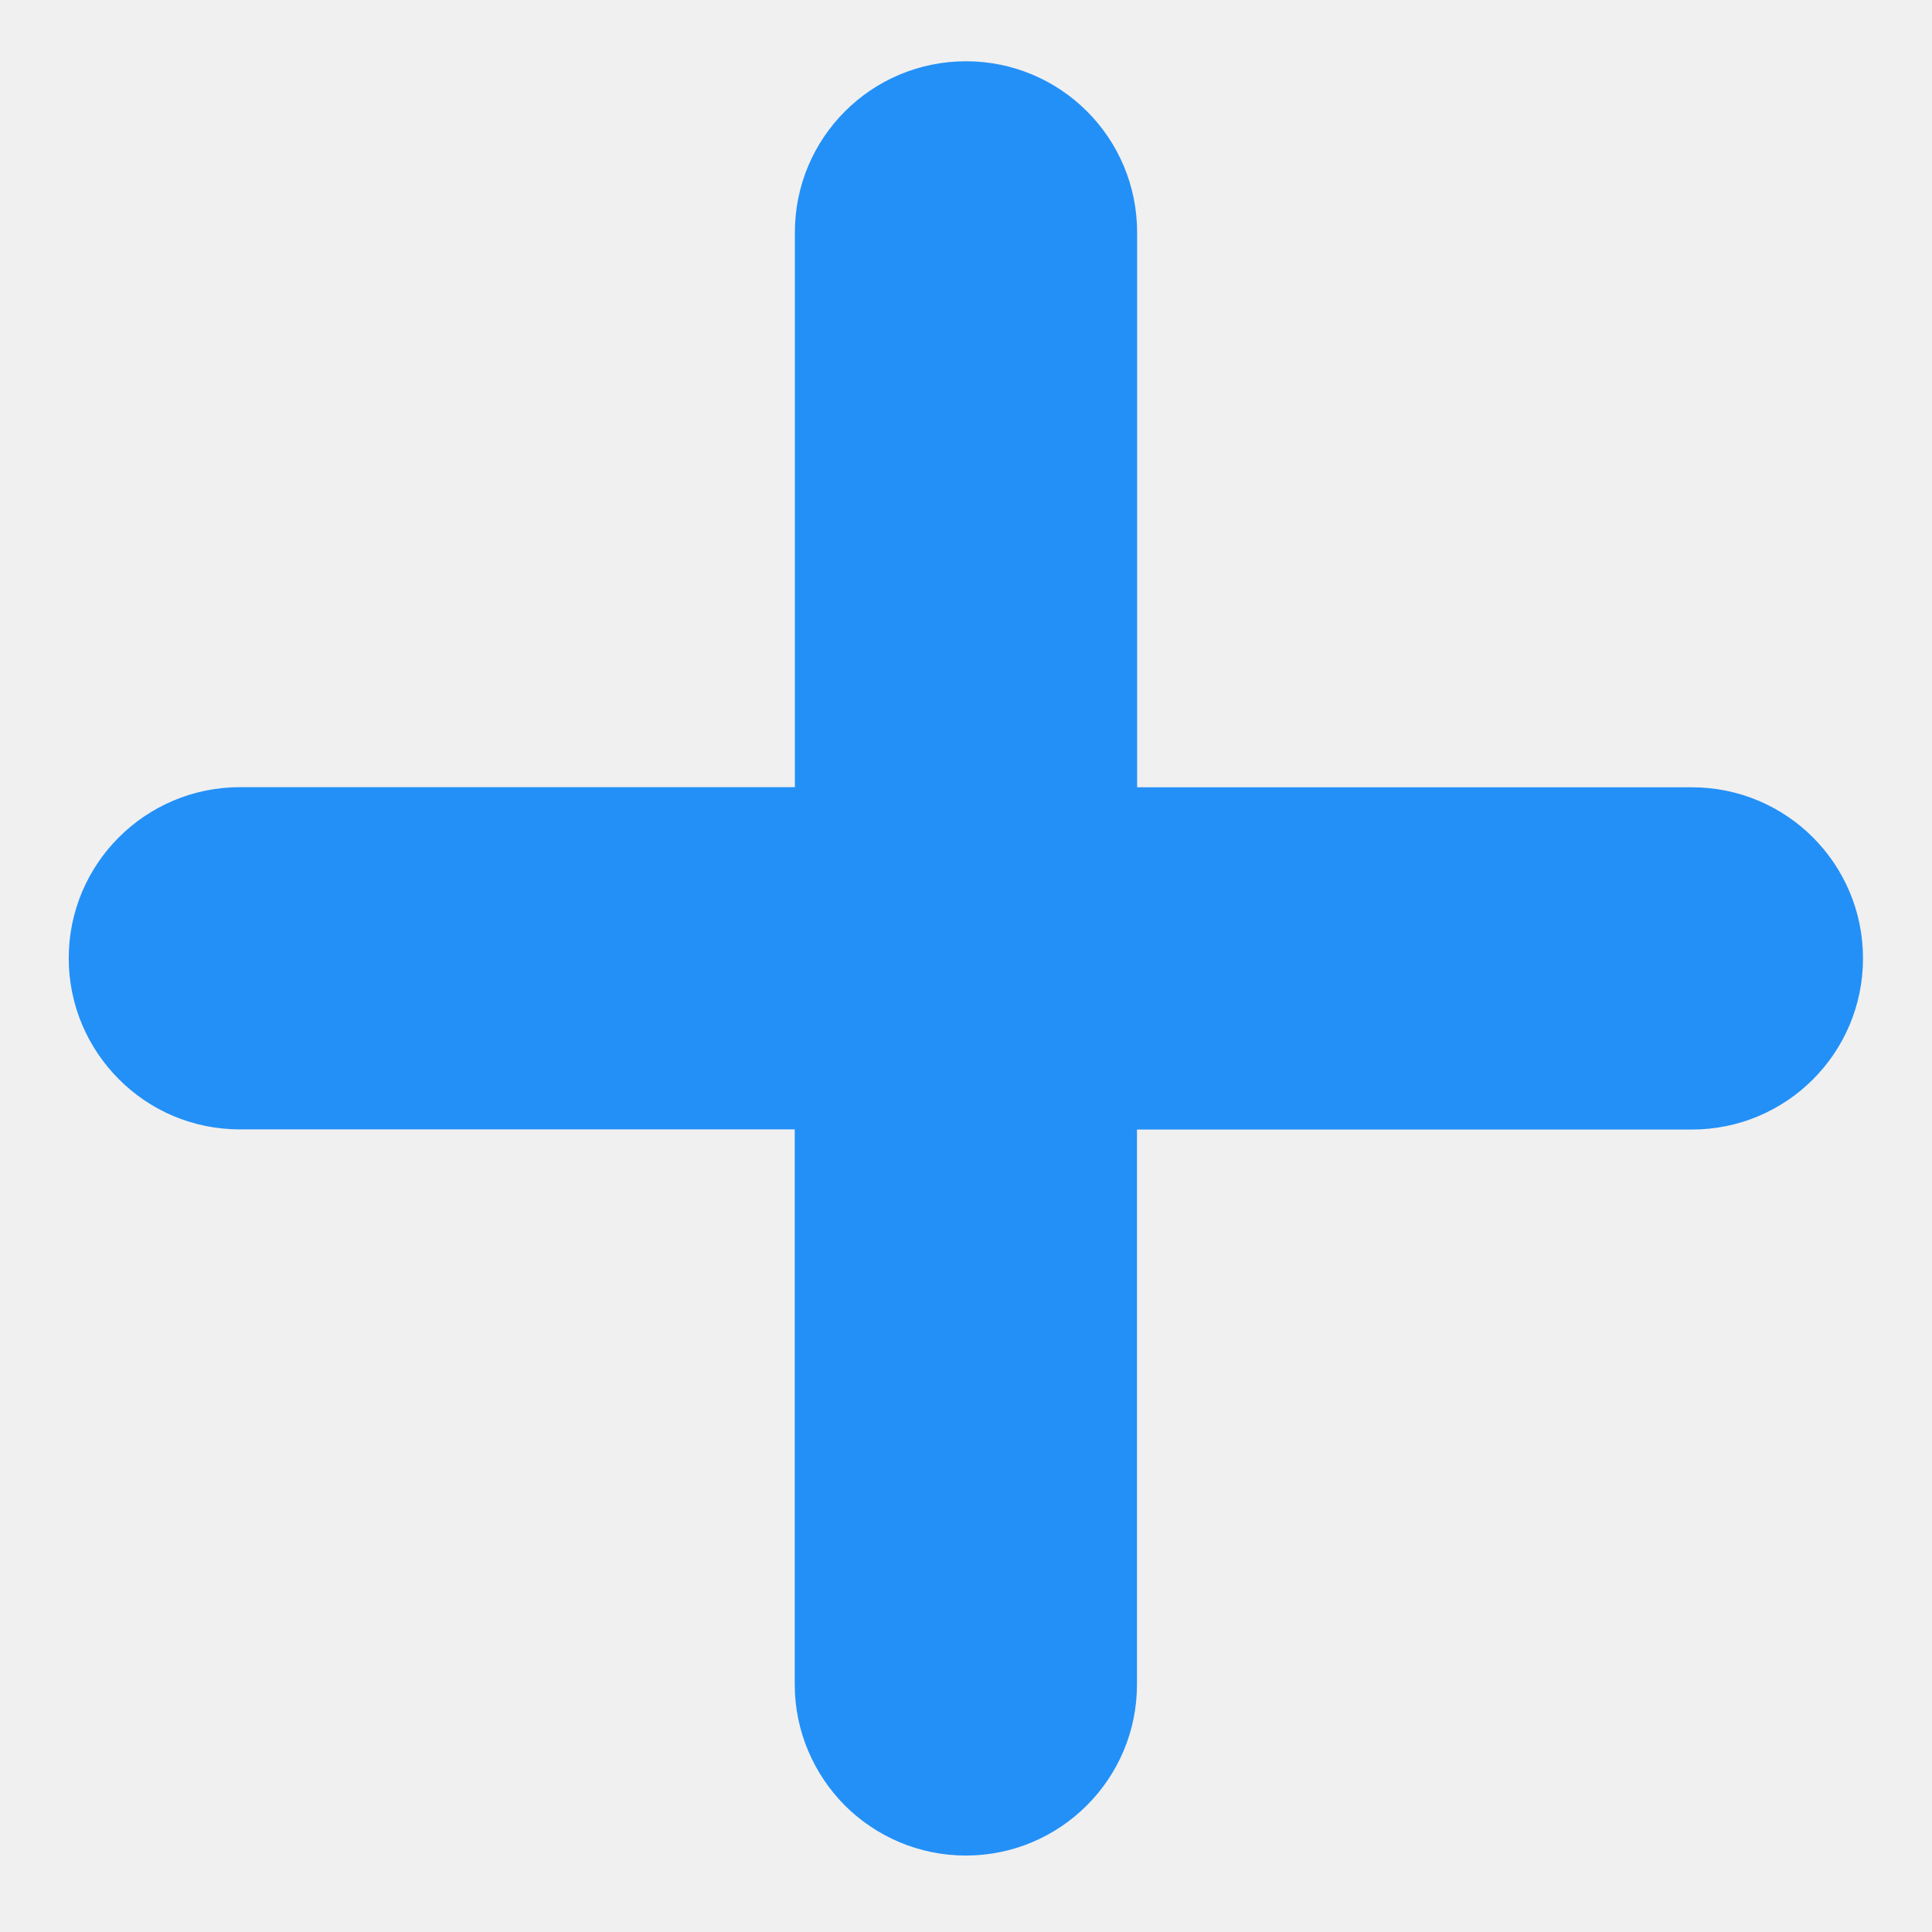
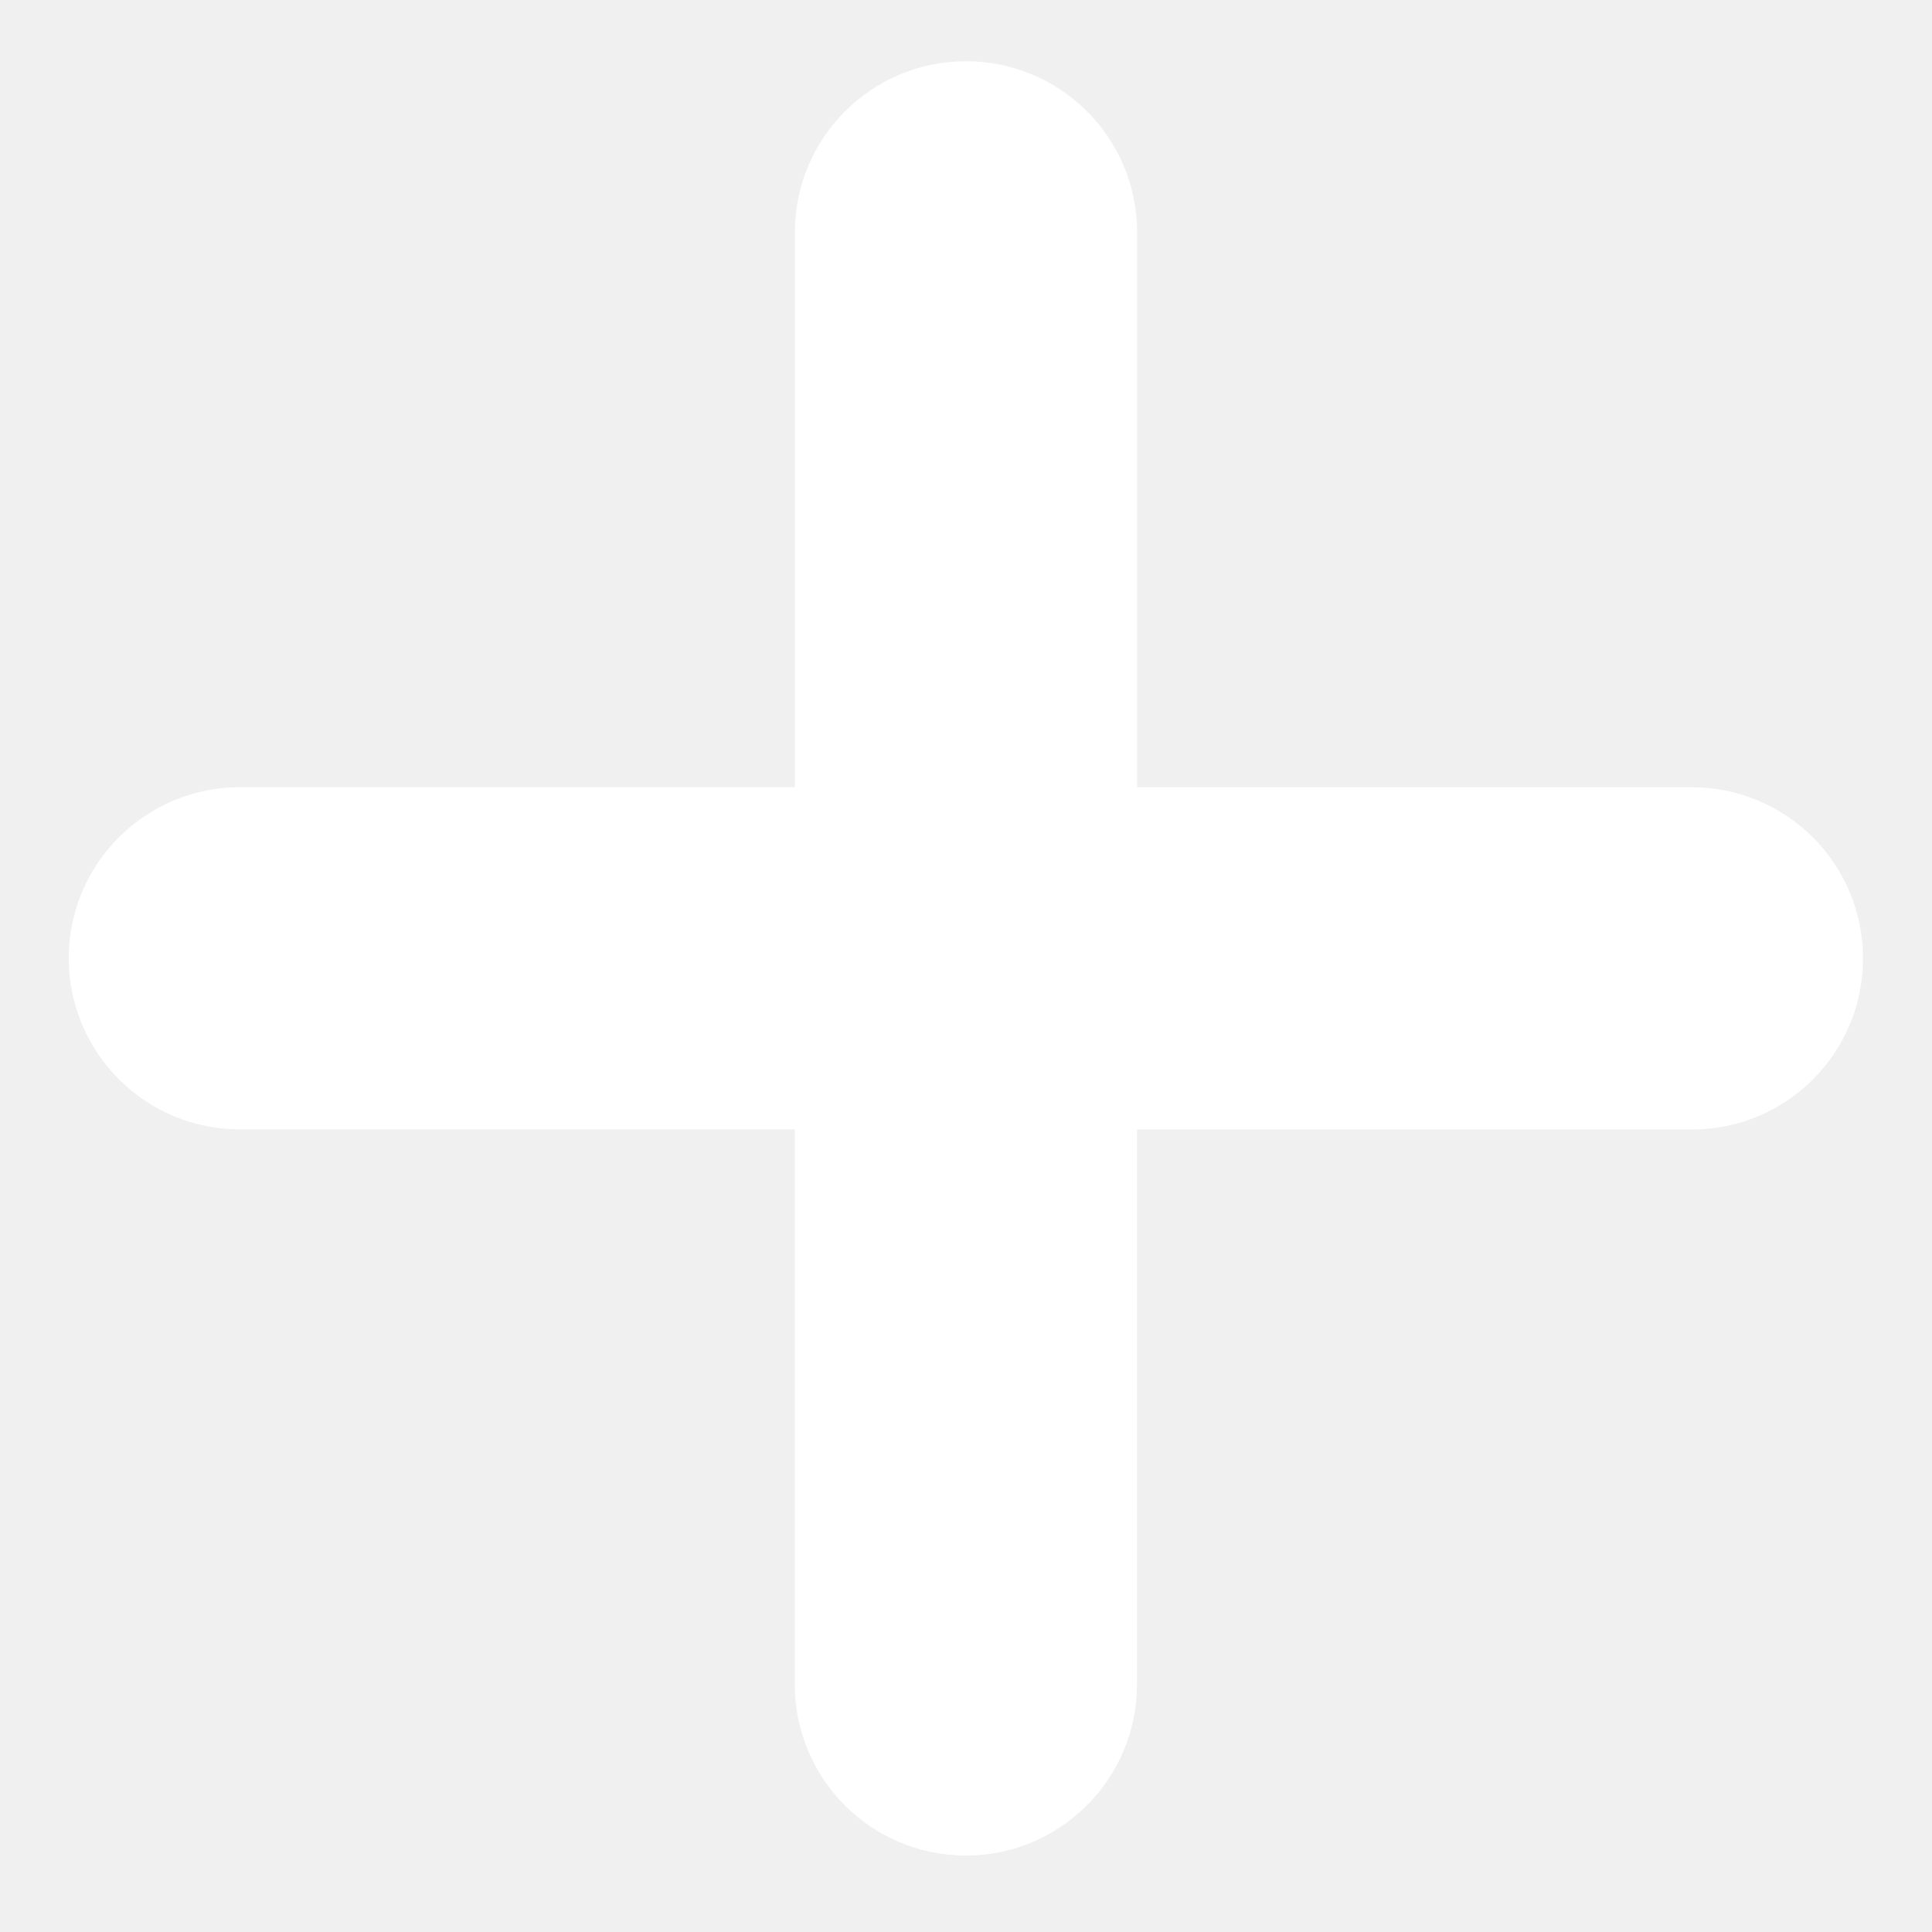
<svg xmlns="http://www.w3.org/2000/svg" width="14" height="14" viewBox="0 0 14 14">
-   <path d="M12.26 8.185c.686 0 1.24-.555 1.24-1.24 0-.685-.554-1.24-1.24-1.24h-4.02v-4.02c0-.687-.555-1.241-1.24-1.241-.685 0-1.24.554-1.24 1.24v4.02h-4.02c-.686 0-1.242.555-1.242 1.24 0 .343.14.653.364.877.224.225.534.363.877.363h4.02v4.022c0 .342.14.652.363.877.225.224.535.363.877.363.685 0 1.24-.556 1.24-1.24v-4.021h4.021z" fill="#2390F7" />
+   <path d="M12.26 8.185c.686 0 1.24-.555 1.24-1.24 0-.685-.554-1.24-1.24-1.24h-4.02v-4.02c0-.687-.555-1.241-1.24-1.241-.685 0-1.24.554-1.24 1.24v4.02h-4.02c-.686 0-1.242.555-1.242 1.24 0 .343.14.653.364.877.224.225.534.363.877.363h4.02v4.022c0 .342.14.652.363.877.225.224.535.363.877.363.685 0 1.24-.556 1.24-1.24v-4.021h4.021z" fill="#FFF" />
</svg>
